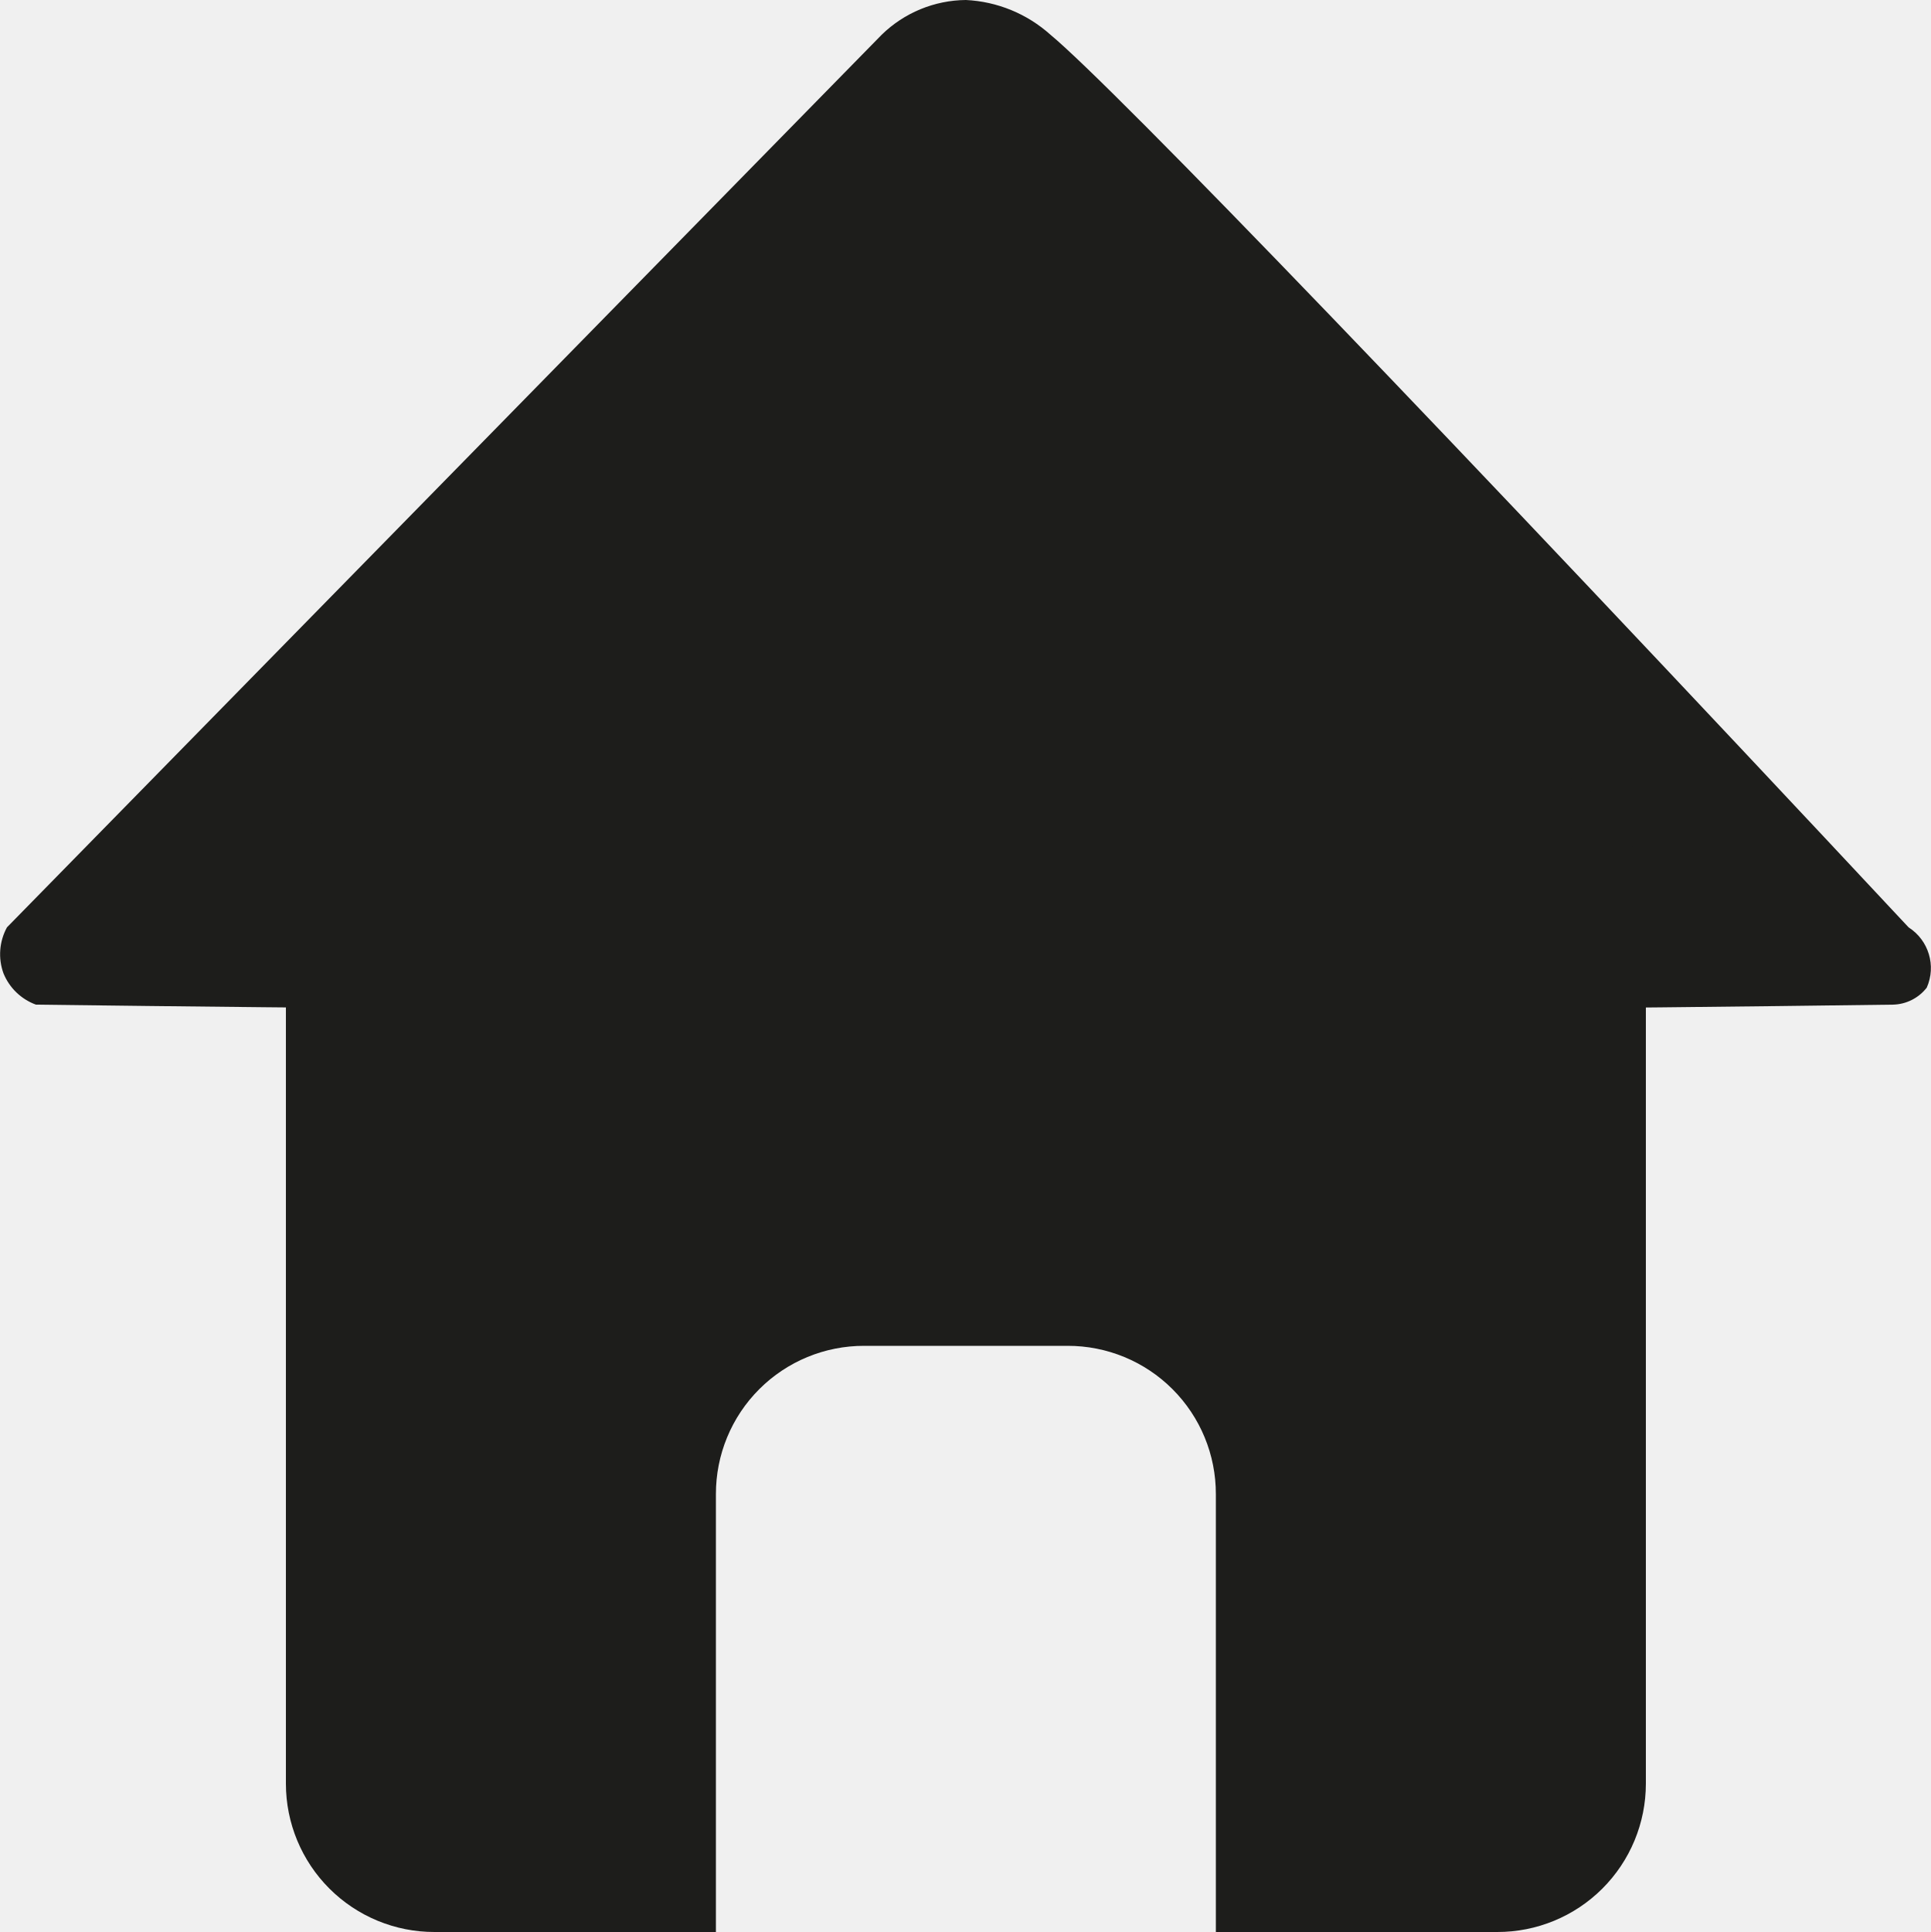
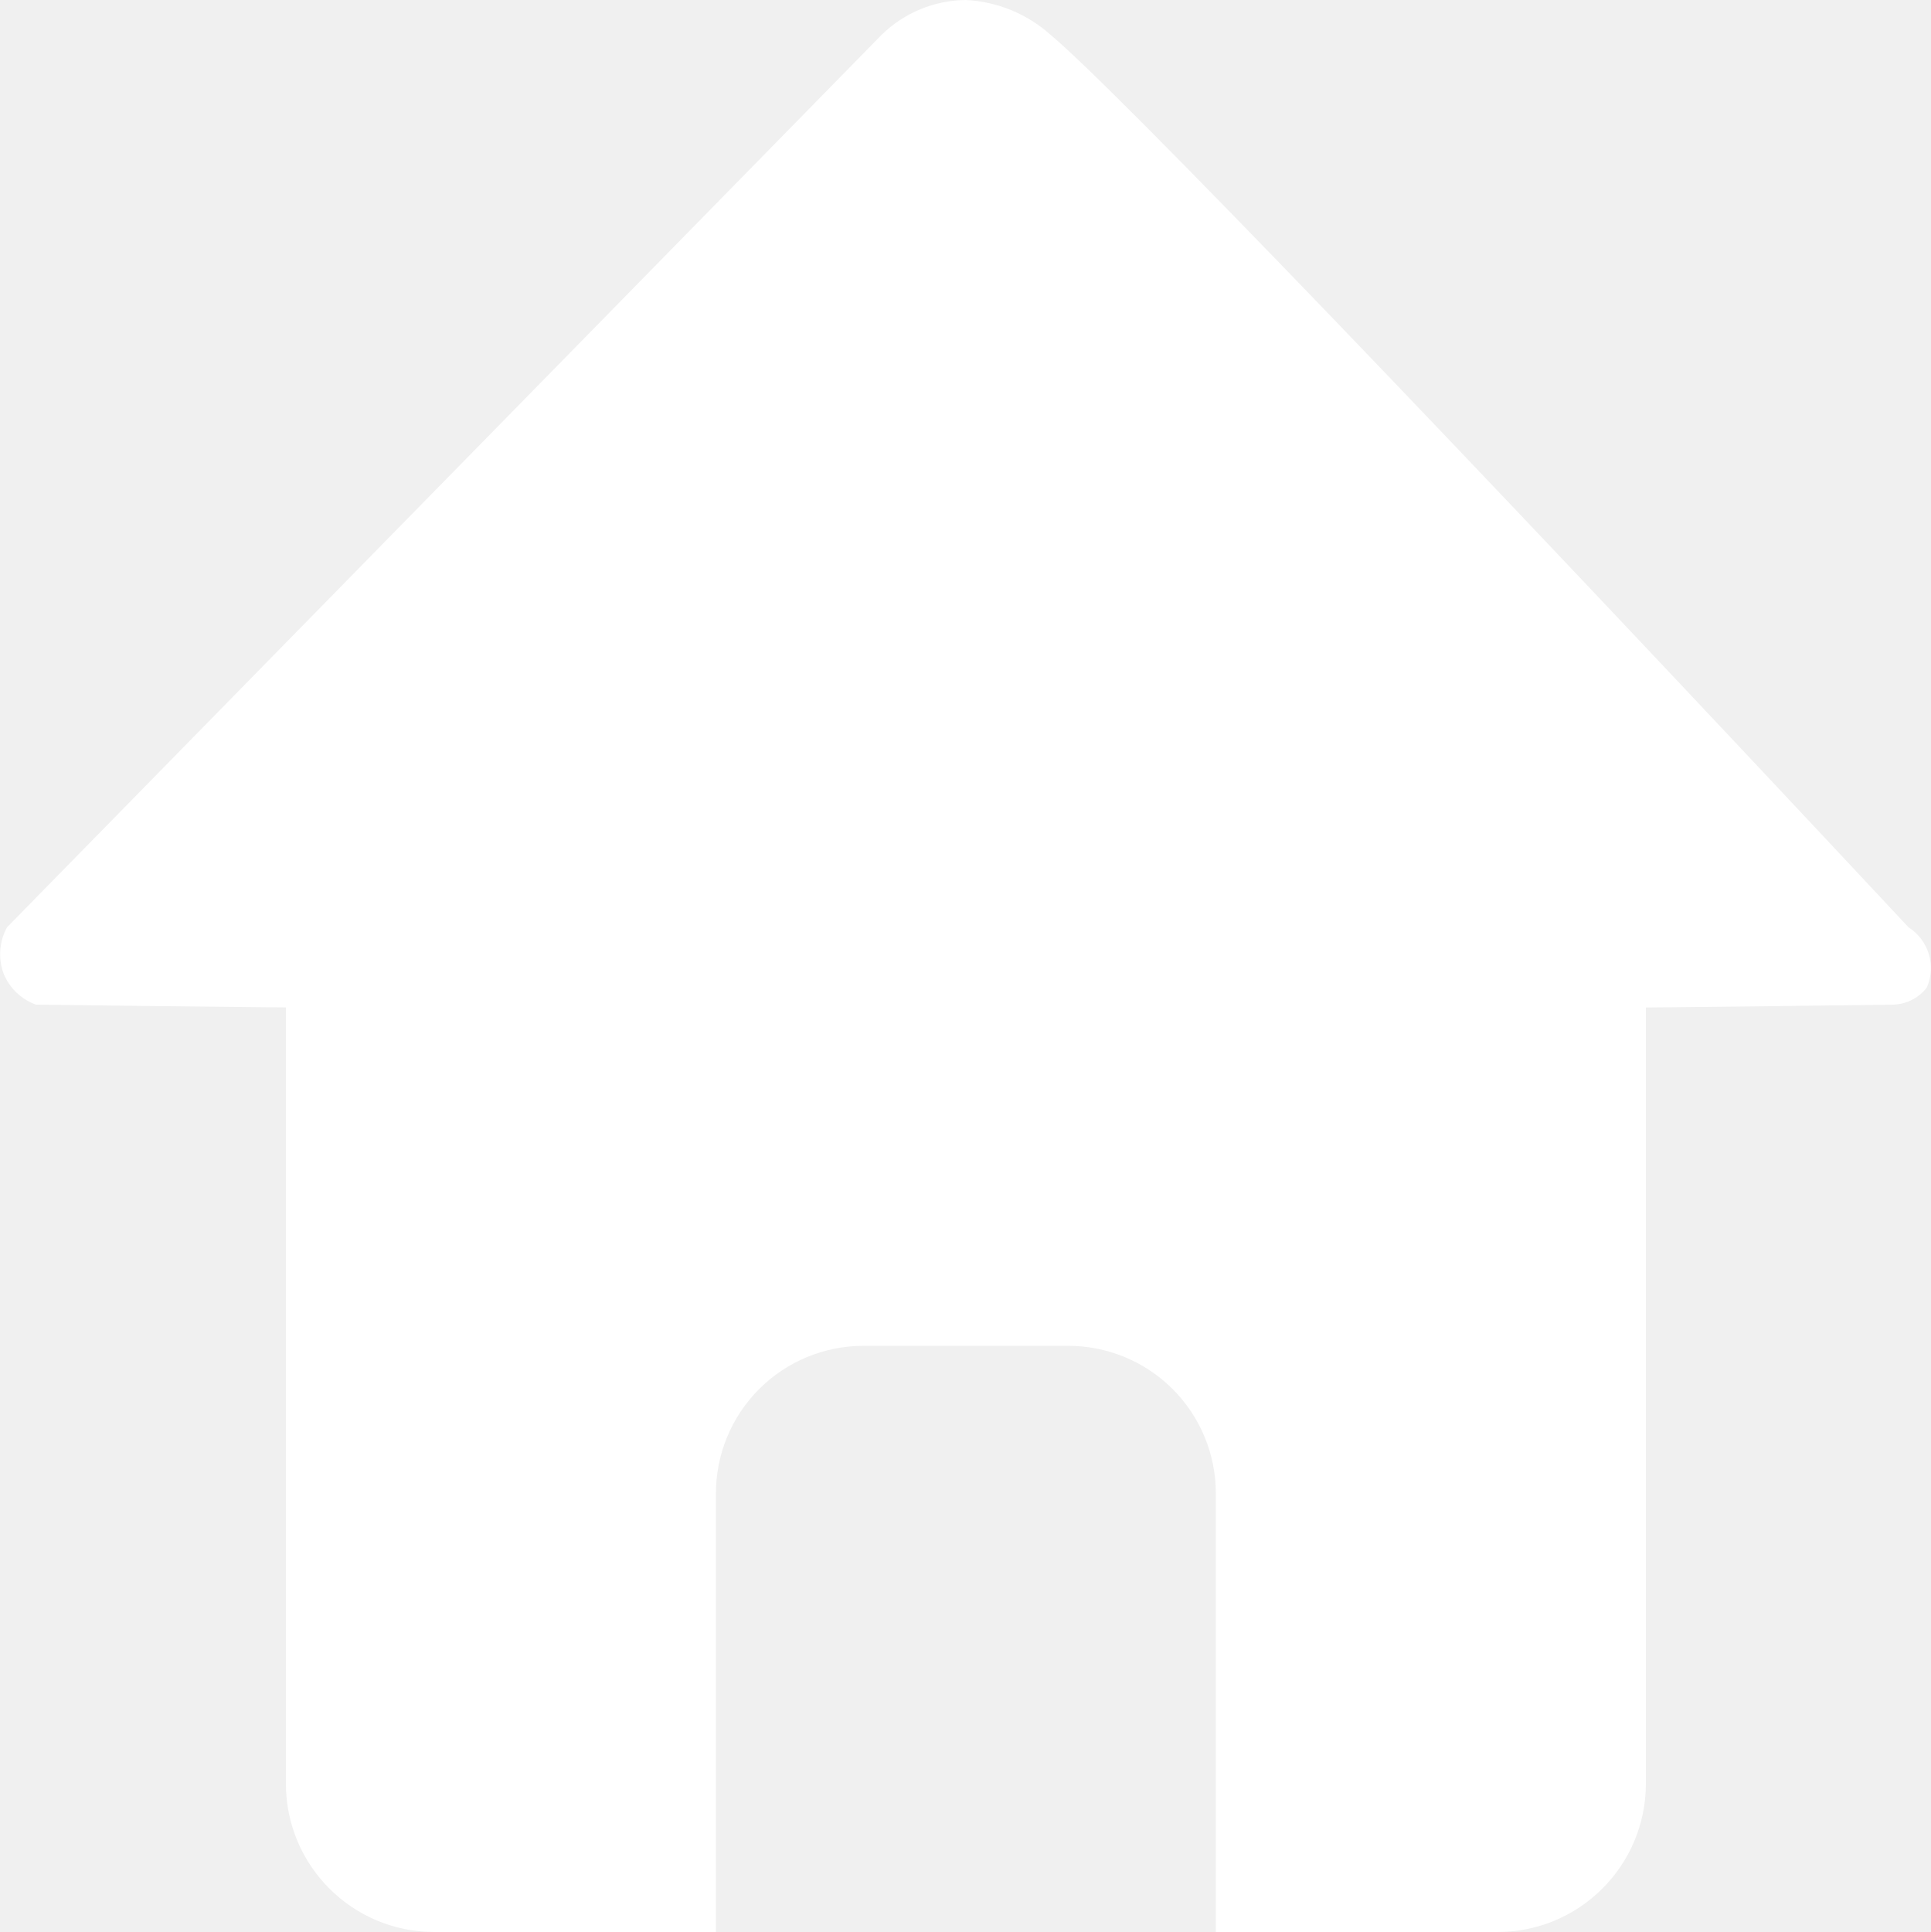
- <svg xmlns="http://www.w3.org/2000/svg" id="Ebene_1" data-name="Ebene 1" viewBox="0 0 49.98 50">
+ <svg xmlns="http://www.w3.org/2000/svg" id="Ebene_1" data-name="Ebene 1" viewBox="0 0 49.97 50">
  <defs>
-     <style>.cls-1{fill:#1d1d1b;}</style>
+     <style>.cls-1{fill:#fff;}</style>
  </defs>
-   <path class="cls-1" d="M49,26a1.14,1.14,0,0,0,.87-.44A1.25,1.25,0,0,0,49.4,24C37.57,11.34,28.8,2.23,27.19.9A3.53,3.53,0,0,0,25,0a3.16,3.16,0,0,0-2.18.9L.18,24a1.45,1.45,0,0,0-.09,1.19A1.44,1.44,0,0,0,.93,26q11.77.15,23.78.17Q37,26.16,49,26Z" transform="translate(0)" />
-   <path class="cls-1" d="M38.75,19.65H11.25A3.84,3.84,0,0,0,7.4,23.49V46.16A3.84,3.84,0,0,0,11.25,50h7.28V38.67a3.83,3.83,0,0,1,3.84-3.84h5.26a3.83,3.83,0,0,1,3.84,3.84V50h7.28a3.84,3.84,0,0,0,3.85-3.84V23.49A3.84,3.84,0,0,0,38.75,19.65Z" transform="translate(0)" />
+   <path class="cls-1" d="M49,26a1.14,1.14,0,0,0,.87-.44A1.25,1.25,0,0,0,49.4,24C37.57,11.34,28.8,2.23,27.19.9A3.55,3.55,0,0,0,25,0a3.16,3.16,0,0,0-2.18.9L.18,24a1.46,1.46,0,0,0-.09,1.19A1.43,1.43,0,0,0,.93,26q11.77.15,23.78.17Q37,26.16,49,26Z" transform="translate(0)" />
+   <path class="cls-1" d="M38.75,19.65H11.25A3.84,3.84,0,0,0,7.4,23.48h0V46.16A3.84,3.84,0,0,0,11.24,50h7.29V38.67a3.82,3.82,0,0,1,3.82-3.84h5.28a3.82,3.82,0,0,1,3.84,3.82V50h7.28a3.84,3.84,0,0,0,3.85-3.83h0V23.49a3.84,3.84,0,0,0-3.84-3.84Z" transform="translate(0)" />
</svg>
